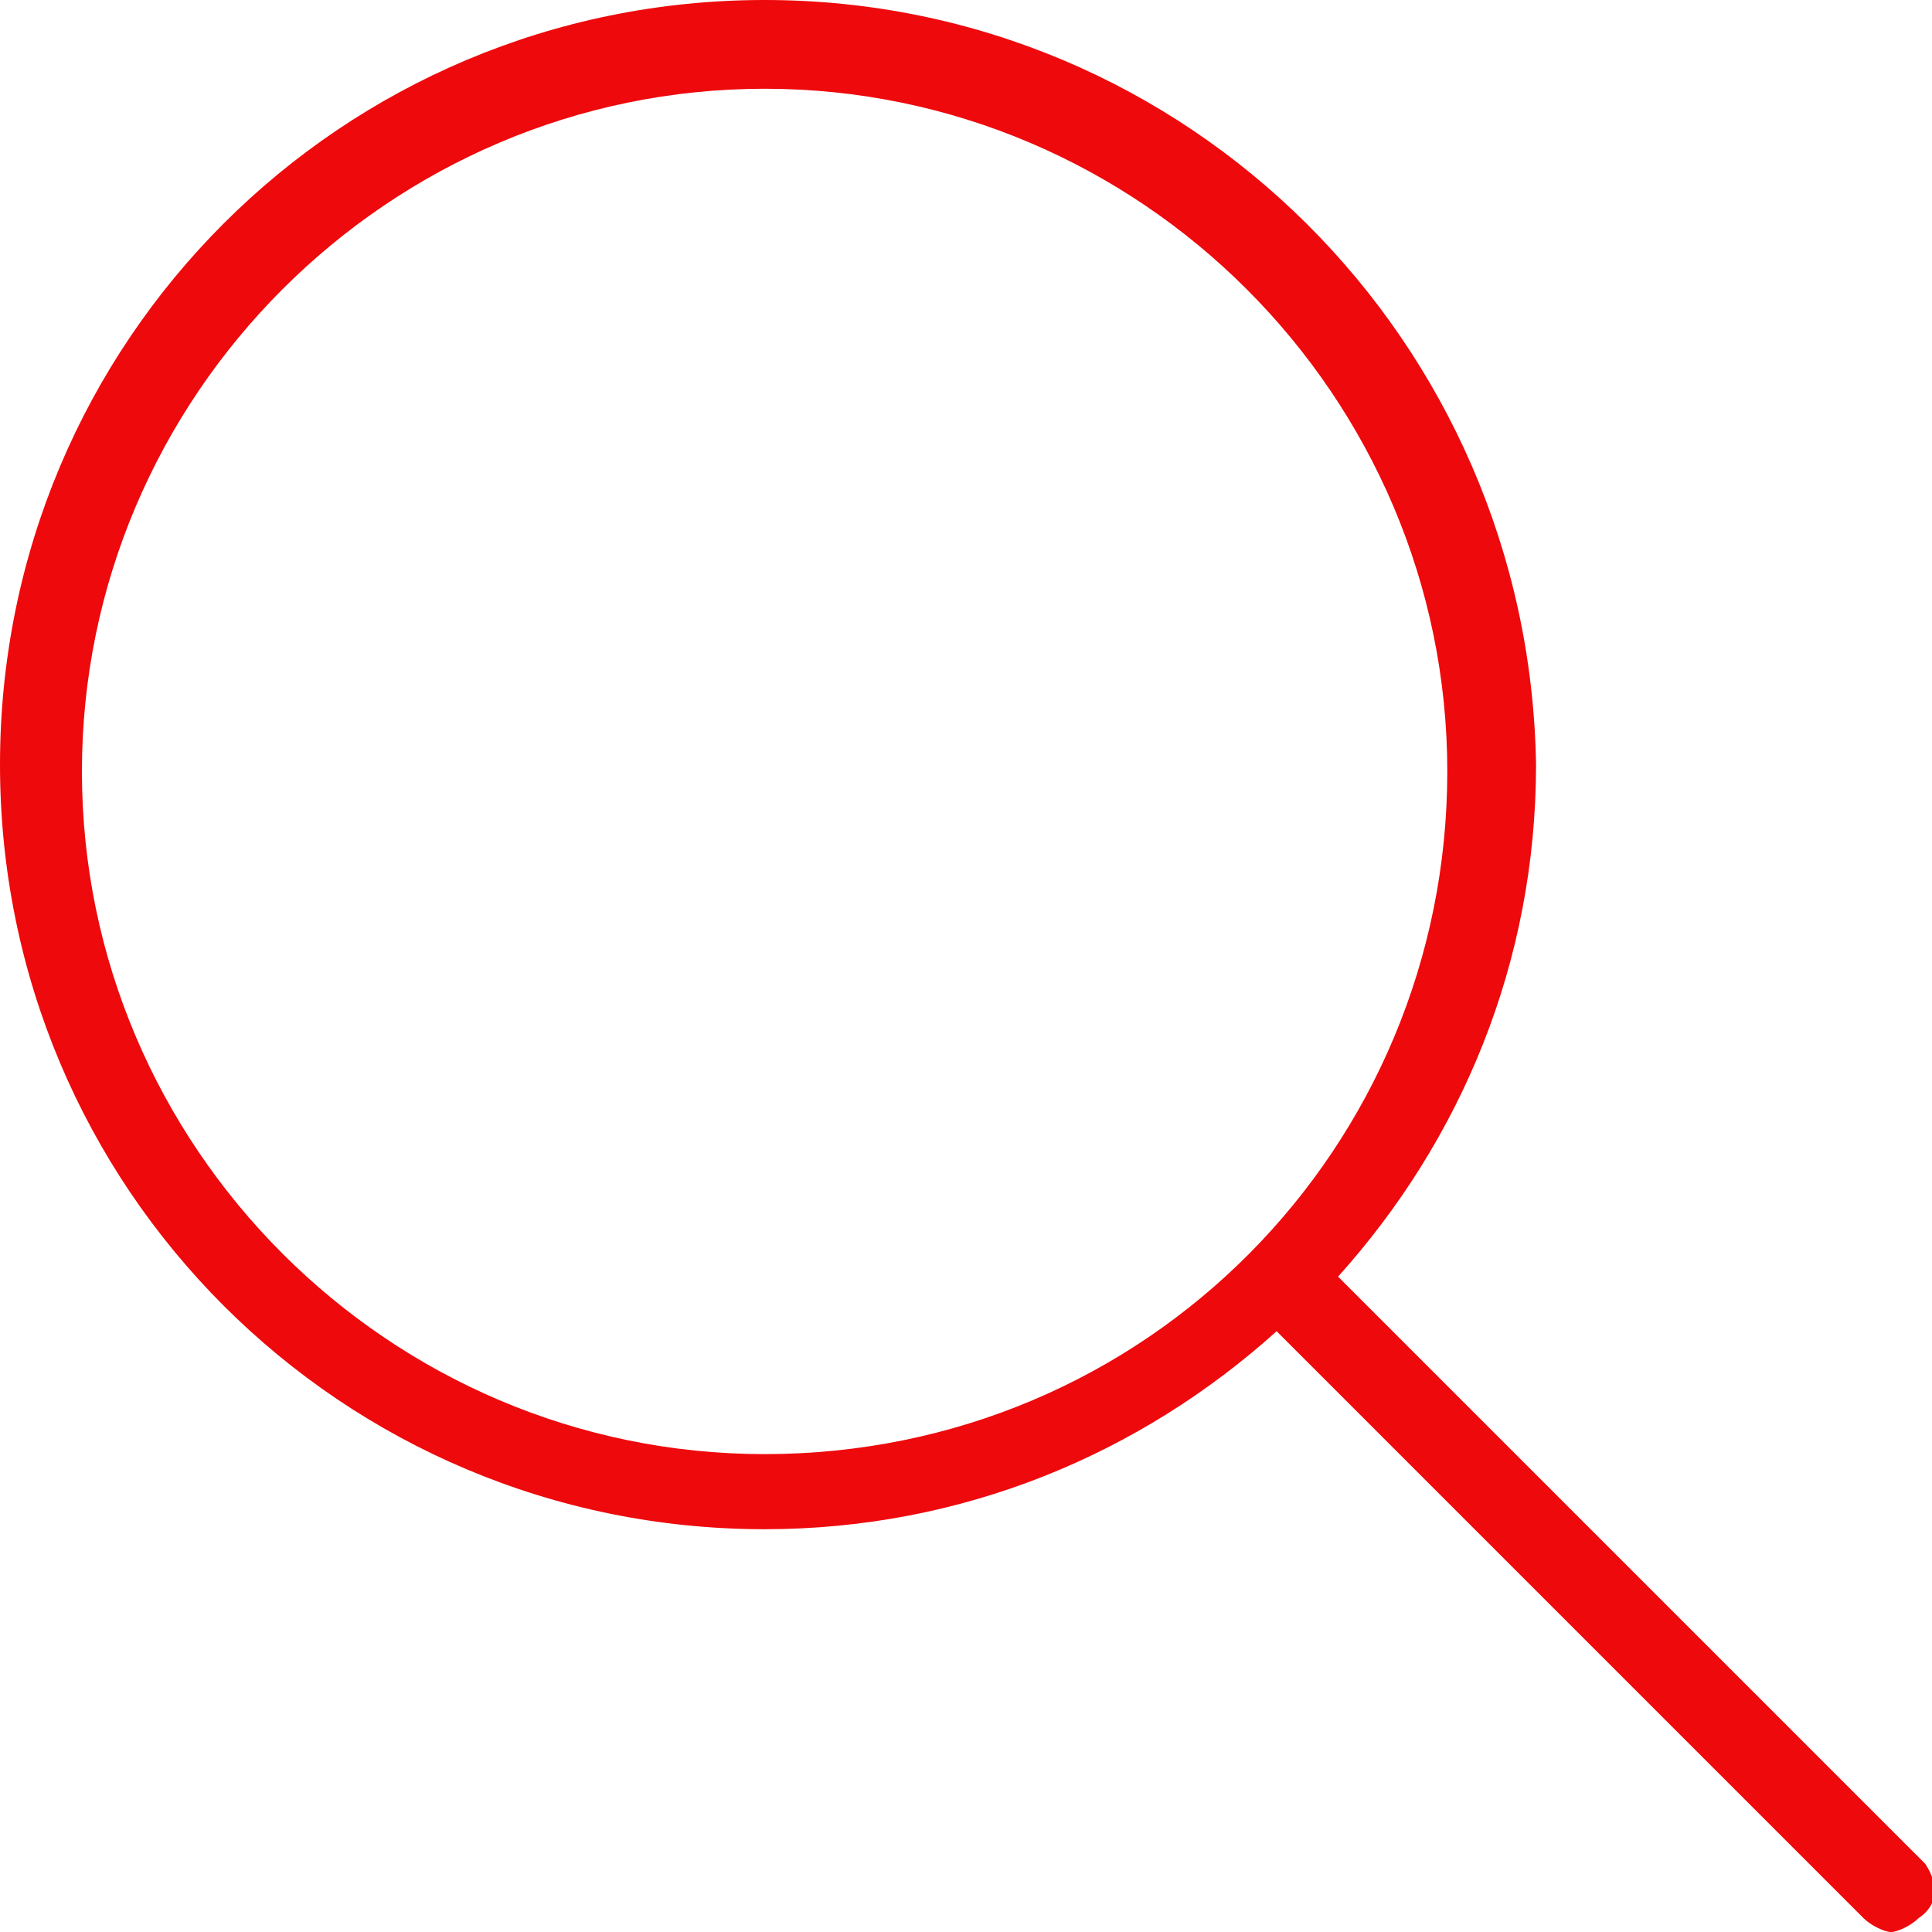
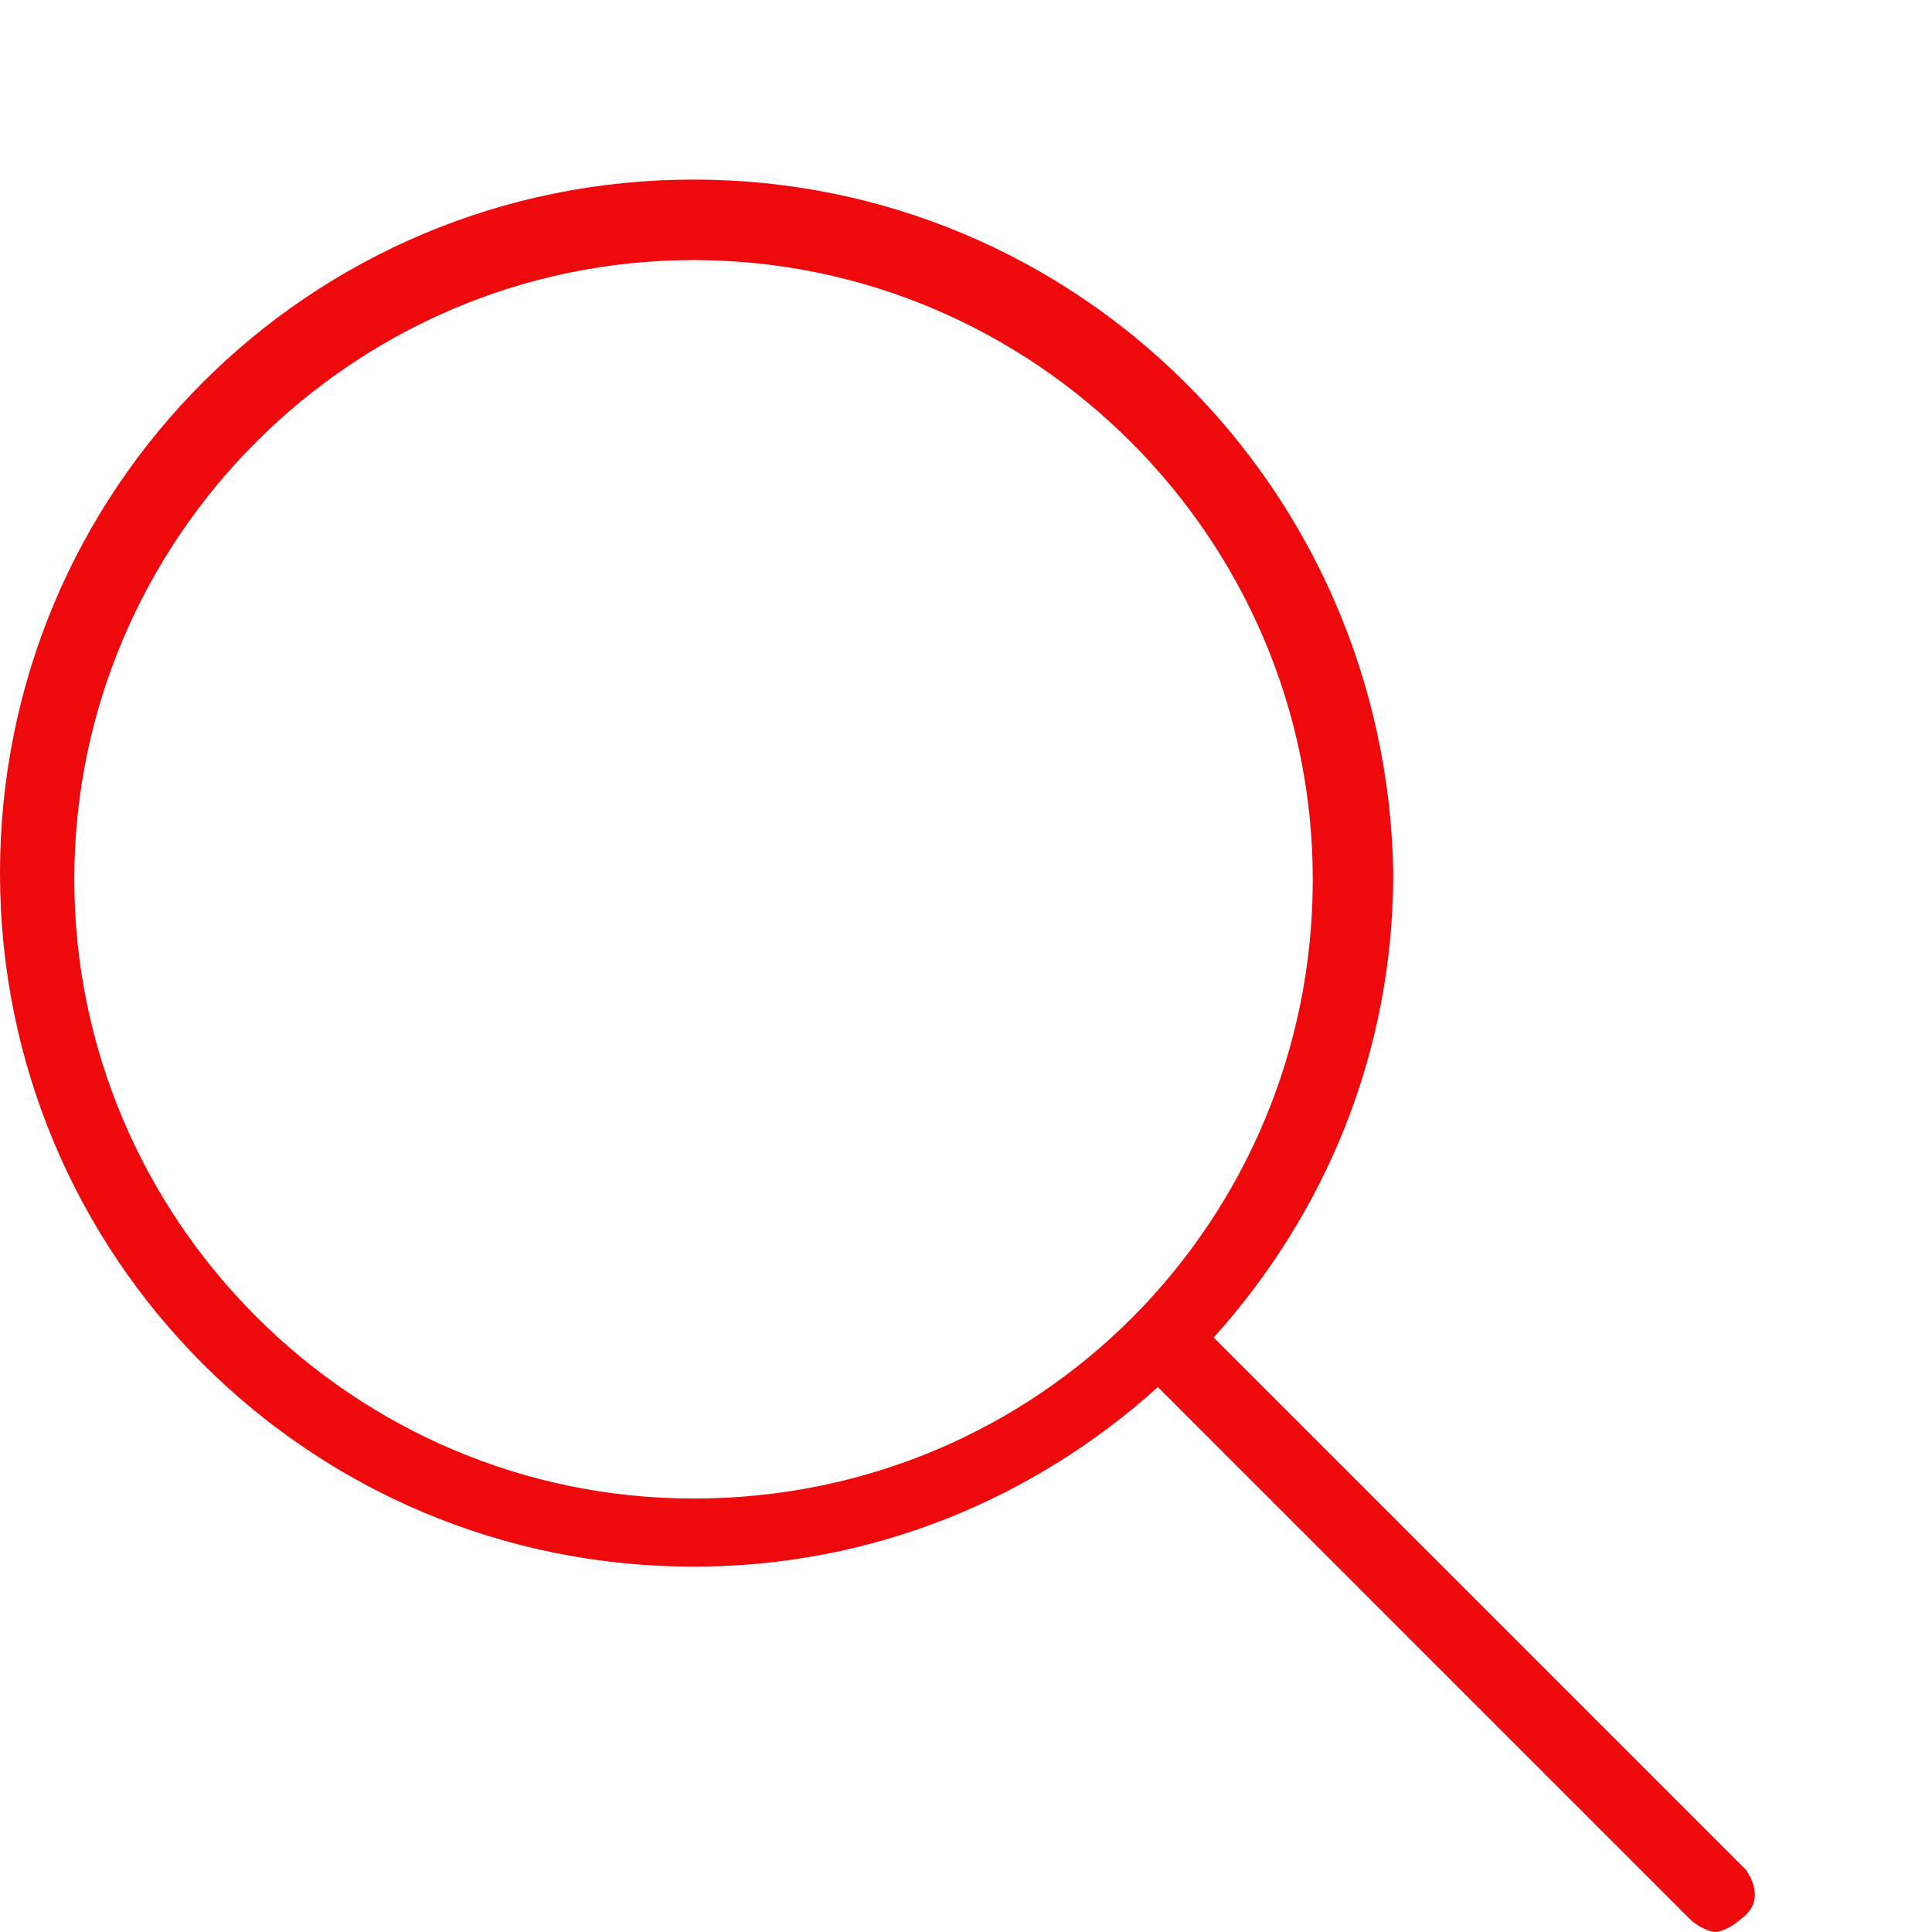
- <svg xmlns="http://www.w3.org/2000/svg" version="1.1" id="Layer_1" x="0px" y="0px" viewBox="0 0 28.3 28.3" style="enable-background:new 0 0 28.3 28.3;" xml:space="preserve">
+ <svg xmlns="http://www.w3.org/2000/svg" version="1.1" id="Layer_1" x="0px" y="0px" viewBox="0 0 31.2 31.2" style="enable-background:new 0 0 31.2 31.2;" xml:space="preserve">
  <style type="text/css">
	.st0{fill:#EE090C;}
</style>
  <g>
    <g>
-       <path class="st0" d="M28.2,27.3l-8.6-8.6c1.8-2,2.9-4.6,2.9-7.5C22.4,5,17.4,0,11.2,0S0,5,0,11.2s5,11.2,11.2,11.2    c2.9,0,5.5-1.1,7.5-2.9l8.6,8.6c0.1,0.1,0.3,0.2,0.4,0.2s0.3-0.1,0.4-0.2C28.4,27.9,28.4,27.6,28.2,27.3z M11.2,21.3    c-5.5,0-10-4.5-10-10s4.5-10,10-10s10,4.5,10,10S16.8,21.3,11.2,21.3z" />
+       <path class="st0" d="M28.2,30.2l-8.6-8.6c1.8-2,2.9-4.6,2.9-7.5C22.4,7.9,17.4,2.9,11.2,2.9S0,7.9,0,14.1s5,11.2,11.2,11.2    c2.9,0,5.5-1.1,7.5-2.9l8.6,8.6c0.1,0.1,0.3,0.2,0.4,0.2s0.3-0.1,0.4-0.2C28.4,30.8,28.4,30.5,28.2,30.2z M11.2,24.2    c-5.5,0-10-4.5-10-10s4.5-10,10-10s10,4.5,10,10S16.8,24.2,11.2,24.2z" />
    </g>
  </g>
</svg>
